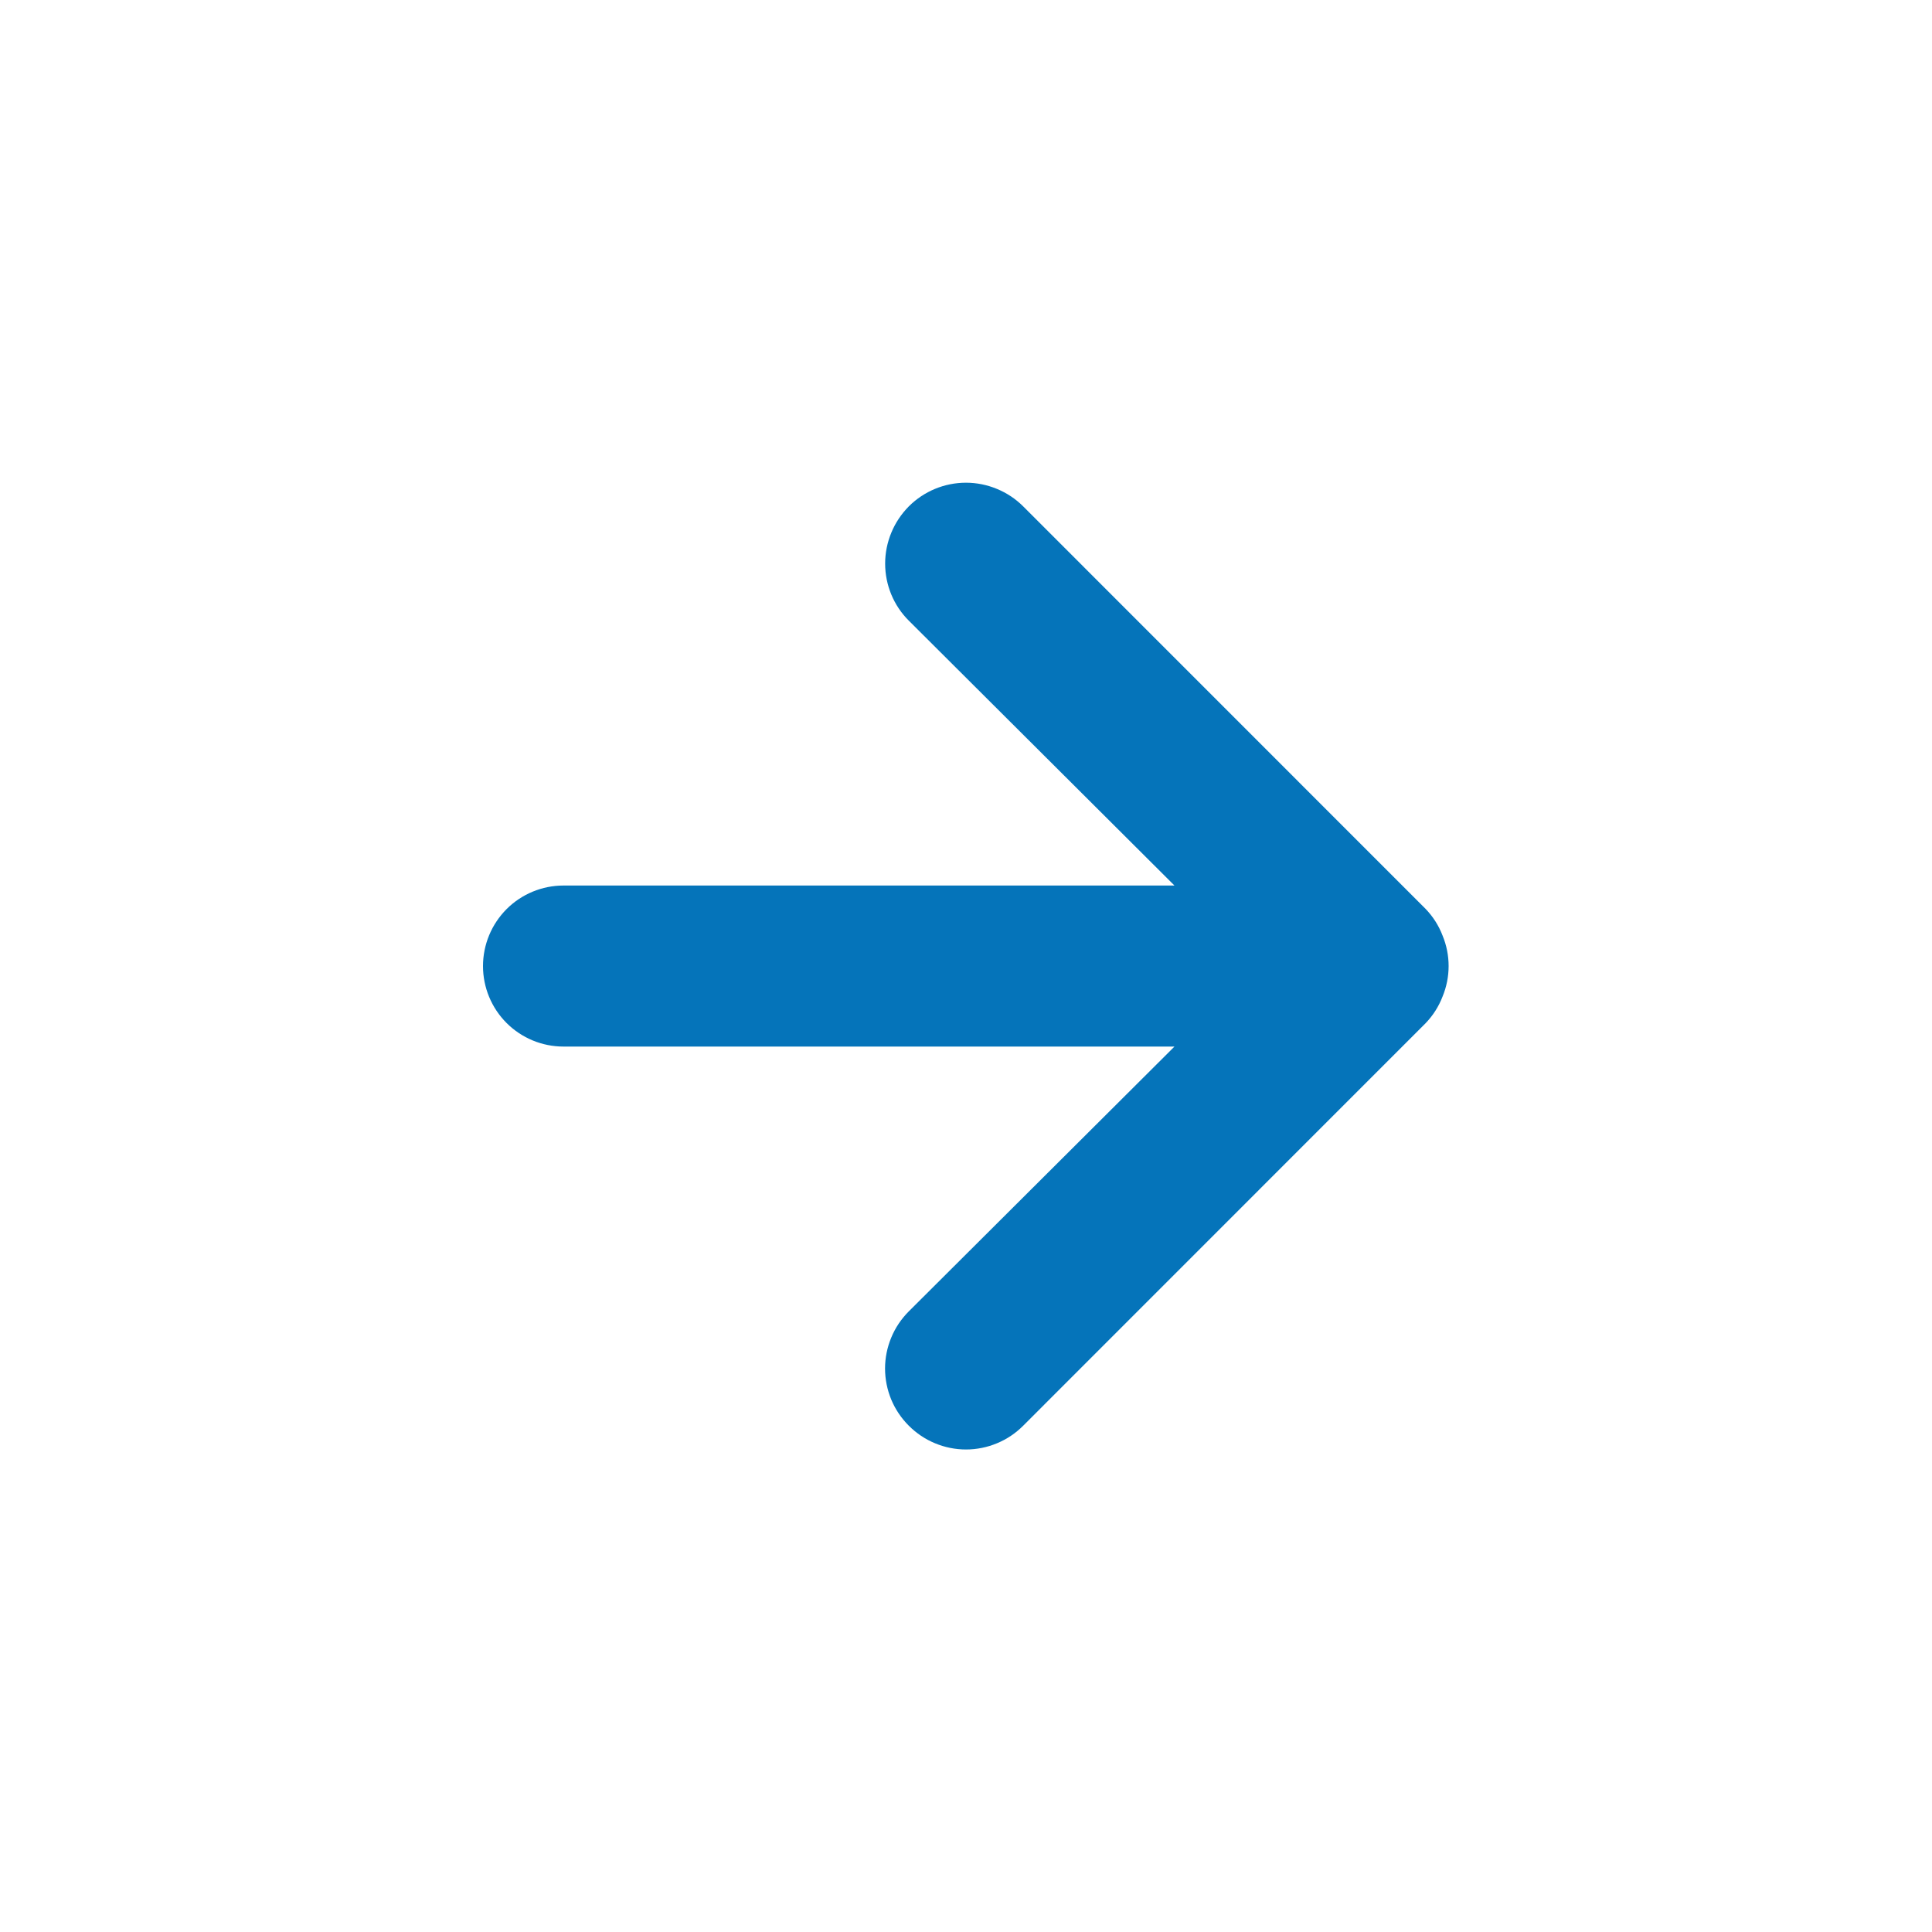
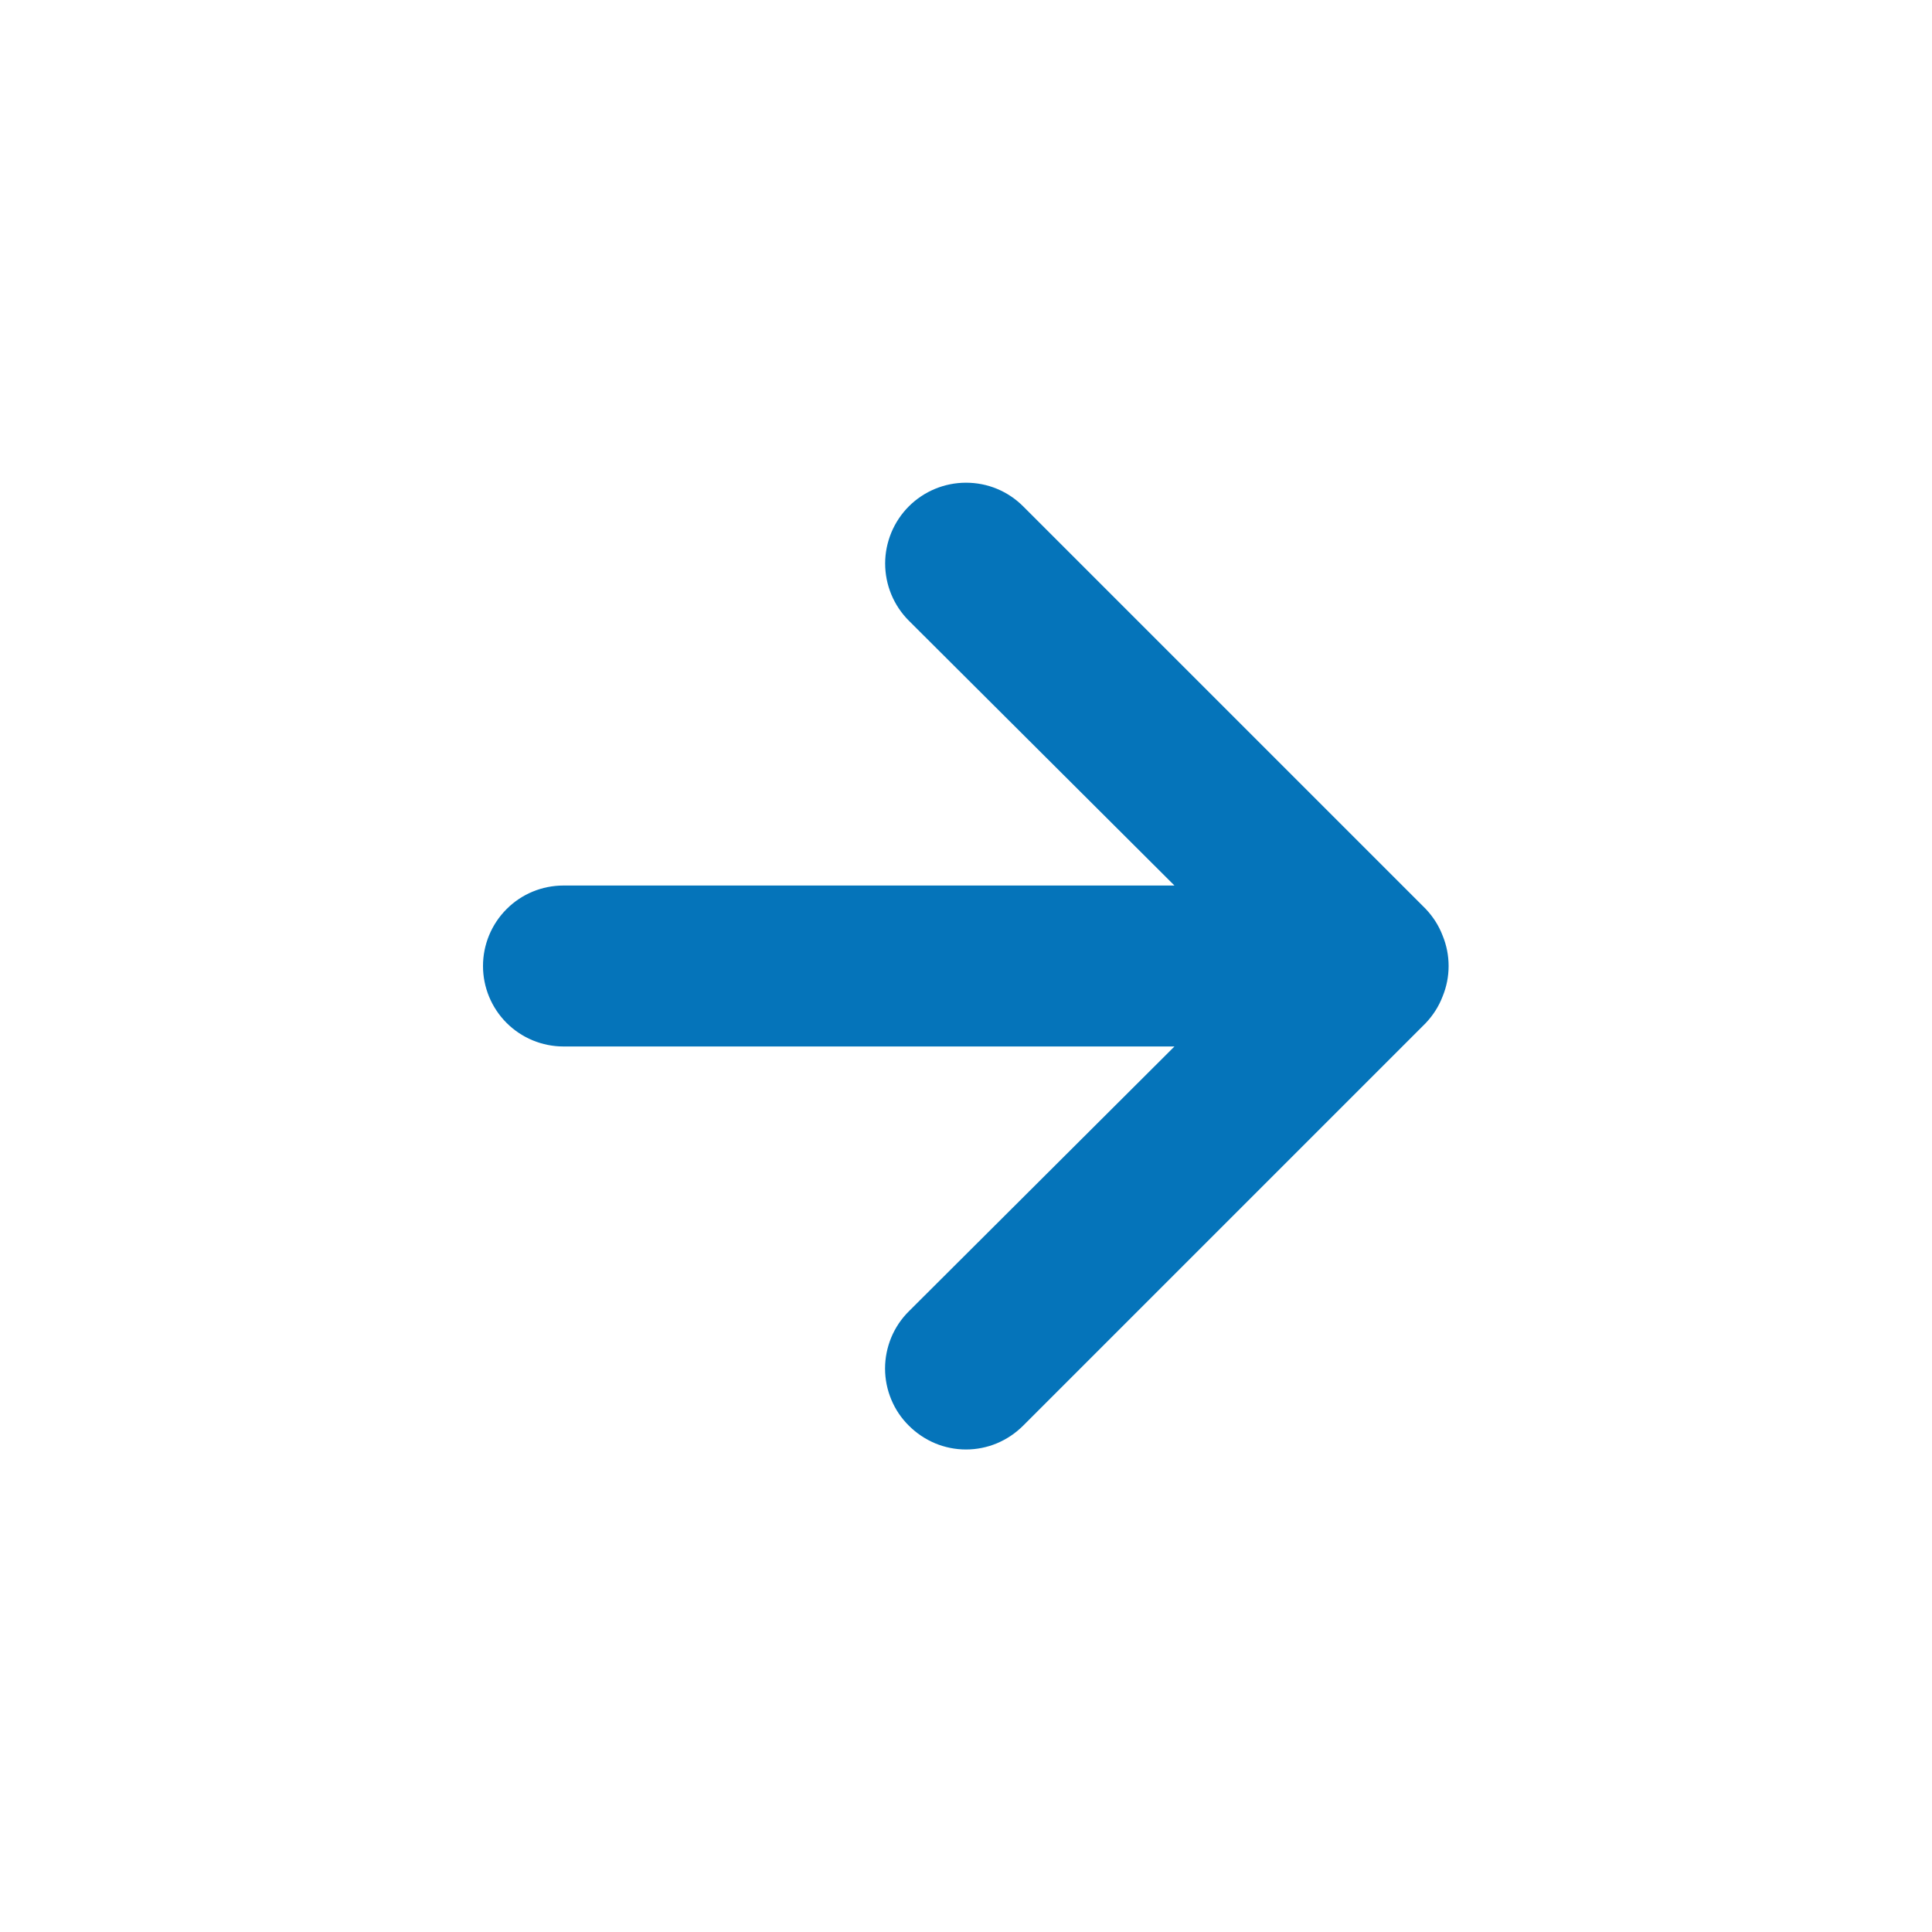
<svg xmlns="http://www.w3.org/2000/svg" width="20" height="20" viewBox="0 0 20 20" fill="none">
-   <path d="M14.933 9.684C14.894 9.582 14.834 9.488 14.758 9.409L10.592 5.242C10.514 5.164 10.422 5.103 10.32 5.061C10.219 5.019 10.11 4.997 10 4.997C9.778 4.997 9.565 5.085 9.408 5.242C9.331 5.32 9.269 5.412 9.227 5.514C9.185 5.615 9.163 5.724 9.163 5.834C9.163 6.056 9.251 6.269 9.408 6.425L12.158 9.167H5.833C5.612 9.167 5.4 9.255 5.244 9.411C5.088 9.568 5 9.779 5 10.001C5 10.222 5.088 10.434 5.244 10.59C5.4 10.746 5.612 10.834 5.833 10.834H12.158L9.408 13.575C9.33 13.653 9.268 13.745 9.226 13.847C9.184 13.948 9.162 14.057 9.162 14.167C9.162 14.277 9.184 14.386 9.226 14.488C9.268 14.589 9.33 14.681 9.408 14.759C9.486 14.837 9.578 14.899 9.68 14.941C9.781 14.983 9.89 15.005 10 15.005C10.11 15.005 10.219 14.983 10.32 14.941C10.422 14.899 10.514 14.837 10.592 14.759L14.758 10.592C14.834 10.513 14.894 10.419 14.933 10.317C15.017 10.114 15.017 9.887 14.933 9.684Z" fill="#0574BA" />
+   <path d="M14.933 9.683C14.894 9.581 14.834 9.488 14.758 9.408L10.592 5.242C10.514 5.164 10.422 5.102 10.32 5.06C10.219 5.018 10.11 4.997 10 4.997C9.778 4.997 9.565 5.085 9.408 5.242C9.331 5.319 9.269 5.412 9.227 5.513C9.185 5.615 9.163 5.723 9.163 5.833C9.163 6.055 9.251 6.268 9.408 6.425L12.158 9.167H5.833C5.612 9.167 5.4 9.254 5.244 9.411C5.088 9.567 5 9.779 5 10C5 10.221 5.088 10.433 5.244 10.589C5.4 10.745 5.612 10.833 5.833 10.833H12.158L9.408 13.575C9.33 13.652 9.268 13.745 9.226 13.846C9.184 13.948 9.162 14.057 9.162 14.167C9.162 14.277 9.184 14.386 9.226 14.487C9.268 14.589 9.33 14.681 9.408 14.758C9.486 14.836 9.578 14.898 9.68 14.941C9.781 14.983 9.89 15.005 10 15.005C10.11 15.005 10.219 14.983 10.32 14.941C10.422 14.898 10.514 14.836 10.592 14.758L14.758 10.592C14.834 10.512 14.894 10.419 14.933 10.317C15.017 10.114 15.017 9.886 14.933 9.683Z" fill="#0574BA" />
</svg>
